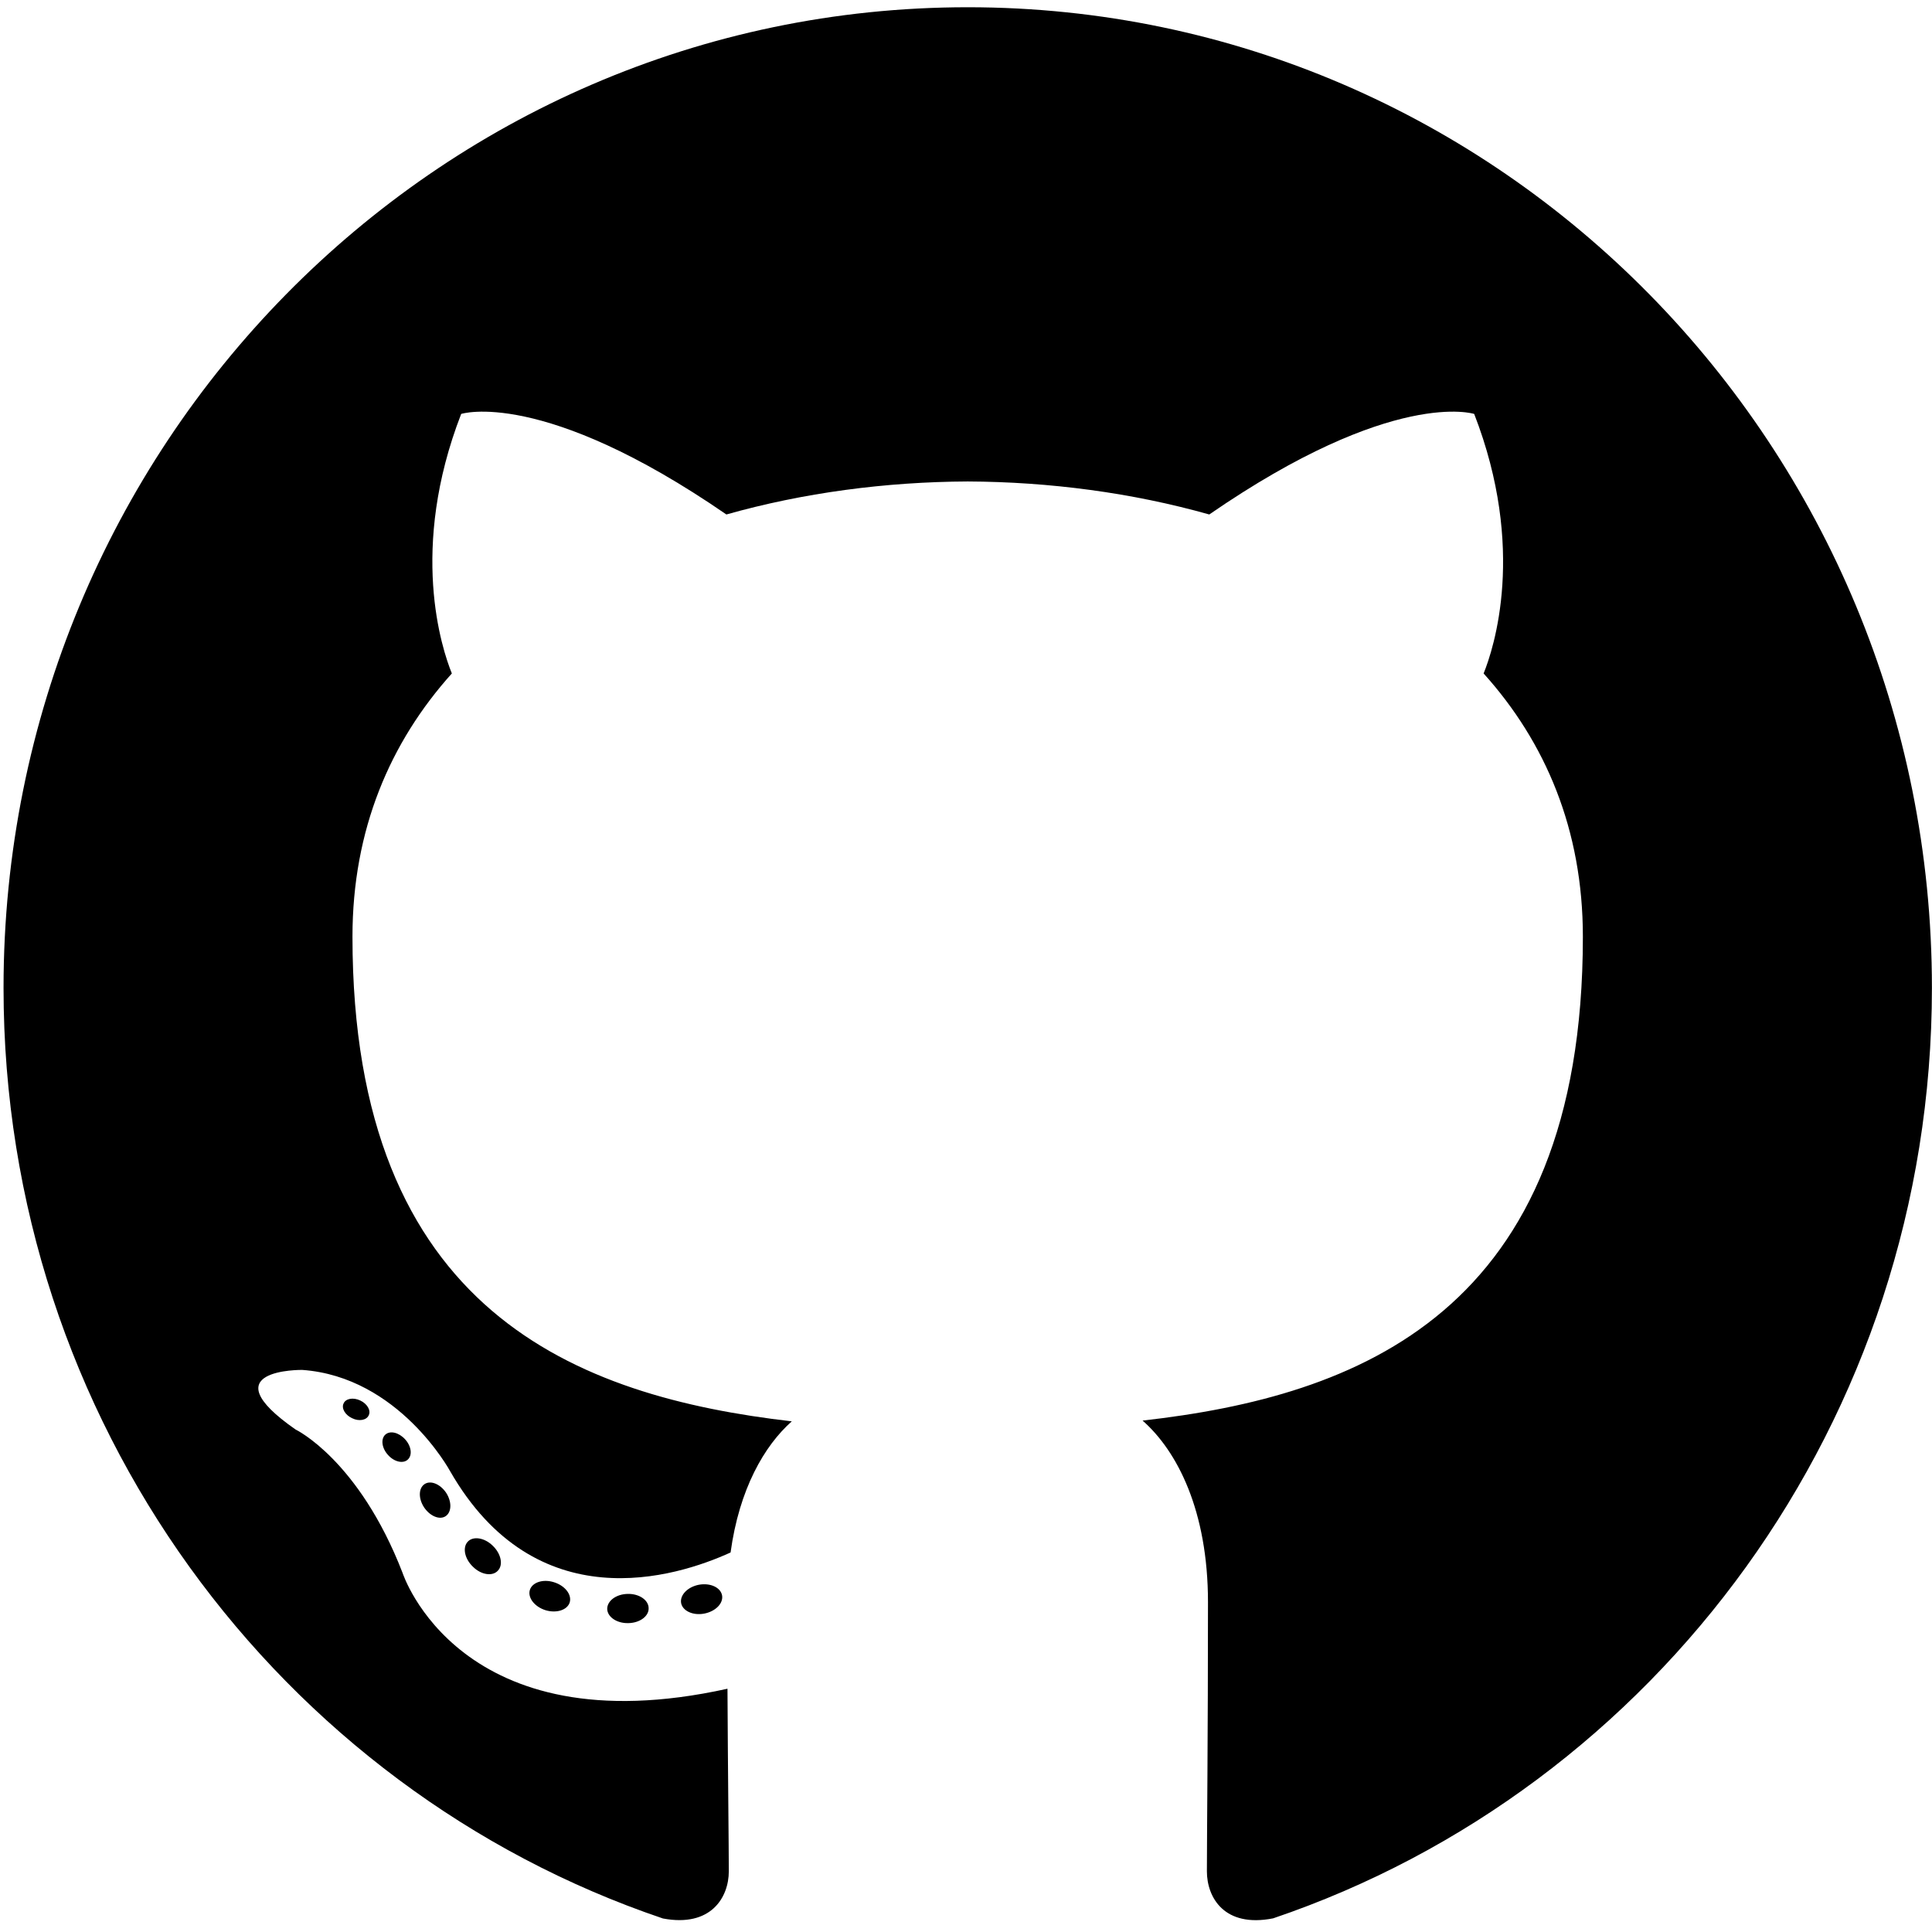
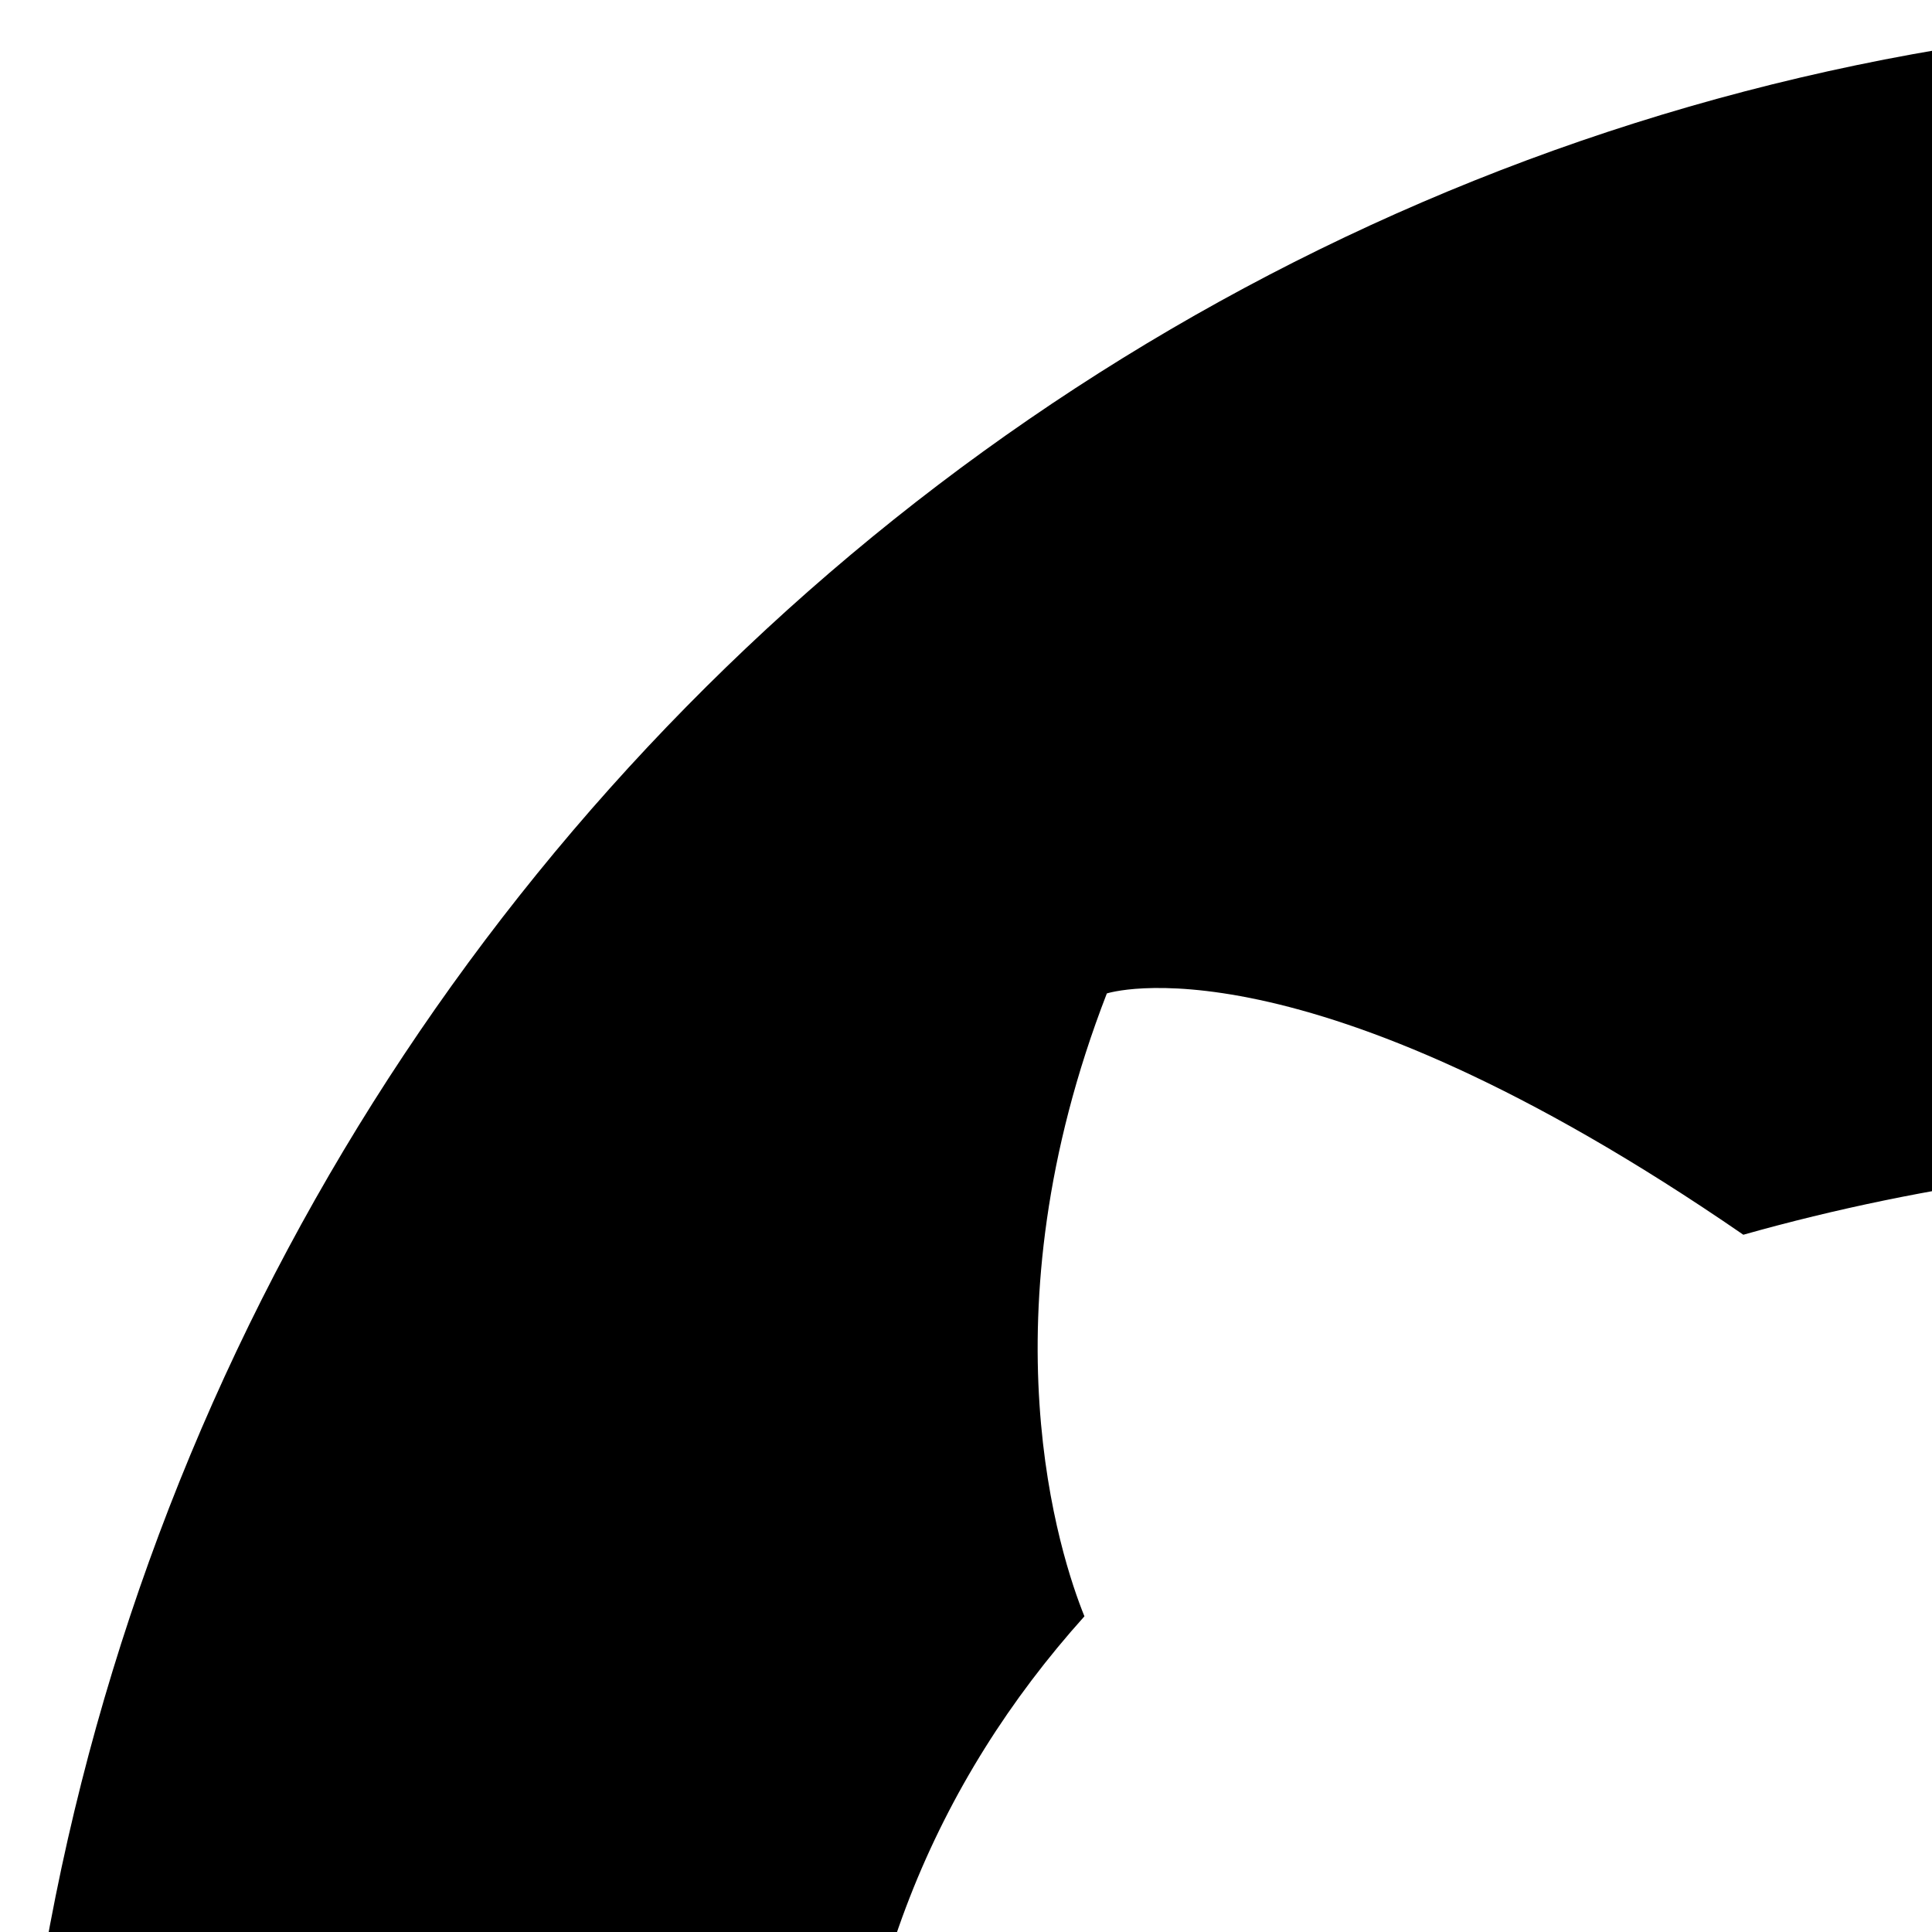
- <svg xmlns="http://www.w3.org/2000/svg" width="48" height="48" viewBox="0 0 48 48" fill="none">
+ <svg xmlns="http://www.w3.org/2000/svg" width="20" height="20" viewBox="0 0 20 20" fill="none">
  <path fill-rule="evenodd" clip-rule="evenodd" d="M24.043 0.18C10.815 0.18 0.088 11.088 0.088 24.544C0.088 35.31 6.952 44.443 16.47 47.664C17.667 47.89 18.107 47.136 18.107 46.492C18.107 45.911 18.084 43.992 18.074 41.956C11.41 43.43 10.003 39.081 10.003 39.081C8.914 36.265 7.344 35.516 7.344 35.516C5.17 34.004 7.507 34.035 7.507 34.035C9.913 34.206 11.18 36.546 11.18 36.546C13.316 40.271 16.784 39.194 18.151 38.571C18.366 36.997 18.987 35.921 19.672 35.313C14.351 34.697 8.757 32.608 8.757 23.272C8.757 20.612 9.693 18.438 11.226 16.732C10.977 16.118 10.157 13.64 11.458 10.284C11.458 10.284 13.469 9.629 18.047 12.782C19.958 12.242 22.007 11.971 24.043 11.962C26.079 11.971 28.13 12.242 30.044 12.782C34.617 9.629 36.626 10.284 36.626 10.284C37.929 13.64 37.109 16.118 36.86 16.732C38.396 18.438 39.326 20.612 39.326 23.272C39.326 32.63 33.722 34.691 28.387 35.294C29.247 36.05 30.012 37.533 30.012 39.806C30.012 43.066 29.985 45.689 29.985 46.492C29.985 47.141 30.416 47.9 31.63 47.661C41.143 44.436 47.998 35.306 47.998 24.544C47.998 11.088 37.273 0.18 24.043 0.18Z" fill="black" />
  <path fill-rule="evenodd" clip-rule="evenodd" d="M9.161 35.162C9.108 35.284 8.921 35.32 8.75 35.236C8.577 35.157 8.479 34.992 8.535 34.871C8.587 34.746 8.774 34.712 8.948 34.794C9.122 34.874 9.221 35.041 9.161 35.162Z" fill="black" />
  <path fill-rule="evenodd" clip-rule="evenodd" d="M10.131 36.263C10.017 36.371 9.794 36.321 9.642 36.15C9.485 35.98 9.456 35.753 9.572 35.644C9.69 35.536 9.906 35.587 10.063 35.757C10.22 35.928 10.251 36.154 10.131 36.263Z" fill="black" />
  <path fill-rule="evenodd" clip-rule="evenodd" d="M11.076 37.666C10.929 37.77 10.689 37.673 10.54 37.456C10.394 37.239 10.394 36.98 10.544 36.875C10.693 36.771 10.929 36.865 11.079 37.08C11.226 37.3 11.226 37.56 11.076 37.666Z" fill="black" />
  <path fill-rule="evenodd" clip-rule="evenodd" d="M12.37 39.022C12.238 39.169 11.959 39.13 11.754 38.929C11.545 38.732 11.486 38.453 11.618 38.306C11.751 38.158 12.032 38.2 12.238 38.399C12.446 38.595 12.51 38.876 12.37 39.022Z" fill="black" />
  <path fill-rule="evenodd" clip-rule="evenodd" d="M14.155 39.809C14.097 40 13.828 40.087 13.556 40.006C13.285 39.922 13.108 39.699 13.163 39.506C13.219 39.314 13.49 39.223 13.763 39.31C14.033 39.393 14.211 39.615 14.155 39.809Z" fill="black" />
  <path fill-rule="evenodd" clip-rule="evenodd" d="M16.115 39.955C16.122 40.156 15.892 40.323 15.607 40.326C15.321 40.333 15.089 40.17 15.086 39.972C15.086 39.77 15.311 39.605 15.597 39.6C15.882 39.594 16.115 39.755 16.115 39.955Z" fill="black" />
  <path fill-rule="evenodd" clip-rule="evenodd" d="M17.94 39.639C17.974 39.835 17.776 40.037 17.493 40.09C17.215 40.142 16.957 40.021 16.922 39.826C16.888 39.626 17.089 39.424 17.367 39.372C17.65 39.322 17.904 39.44 17.94 39.639Z" fill="black" />
</svg>
